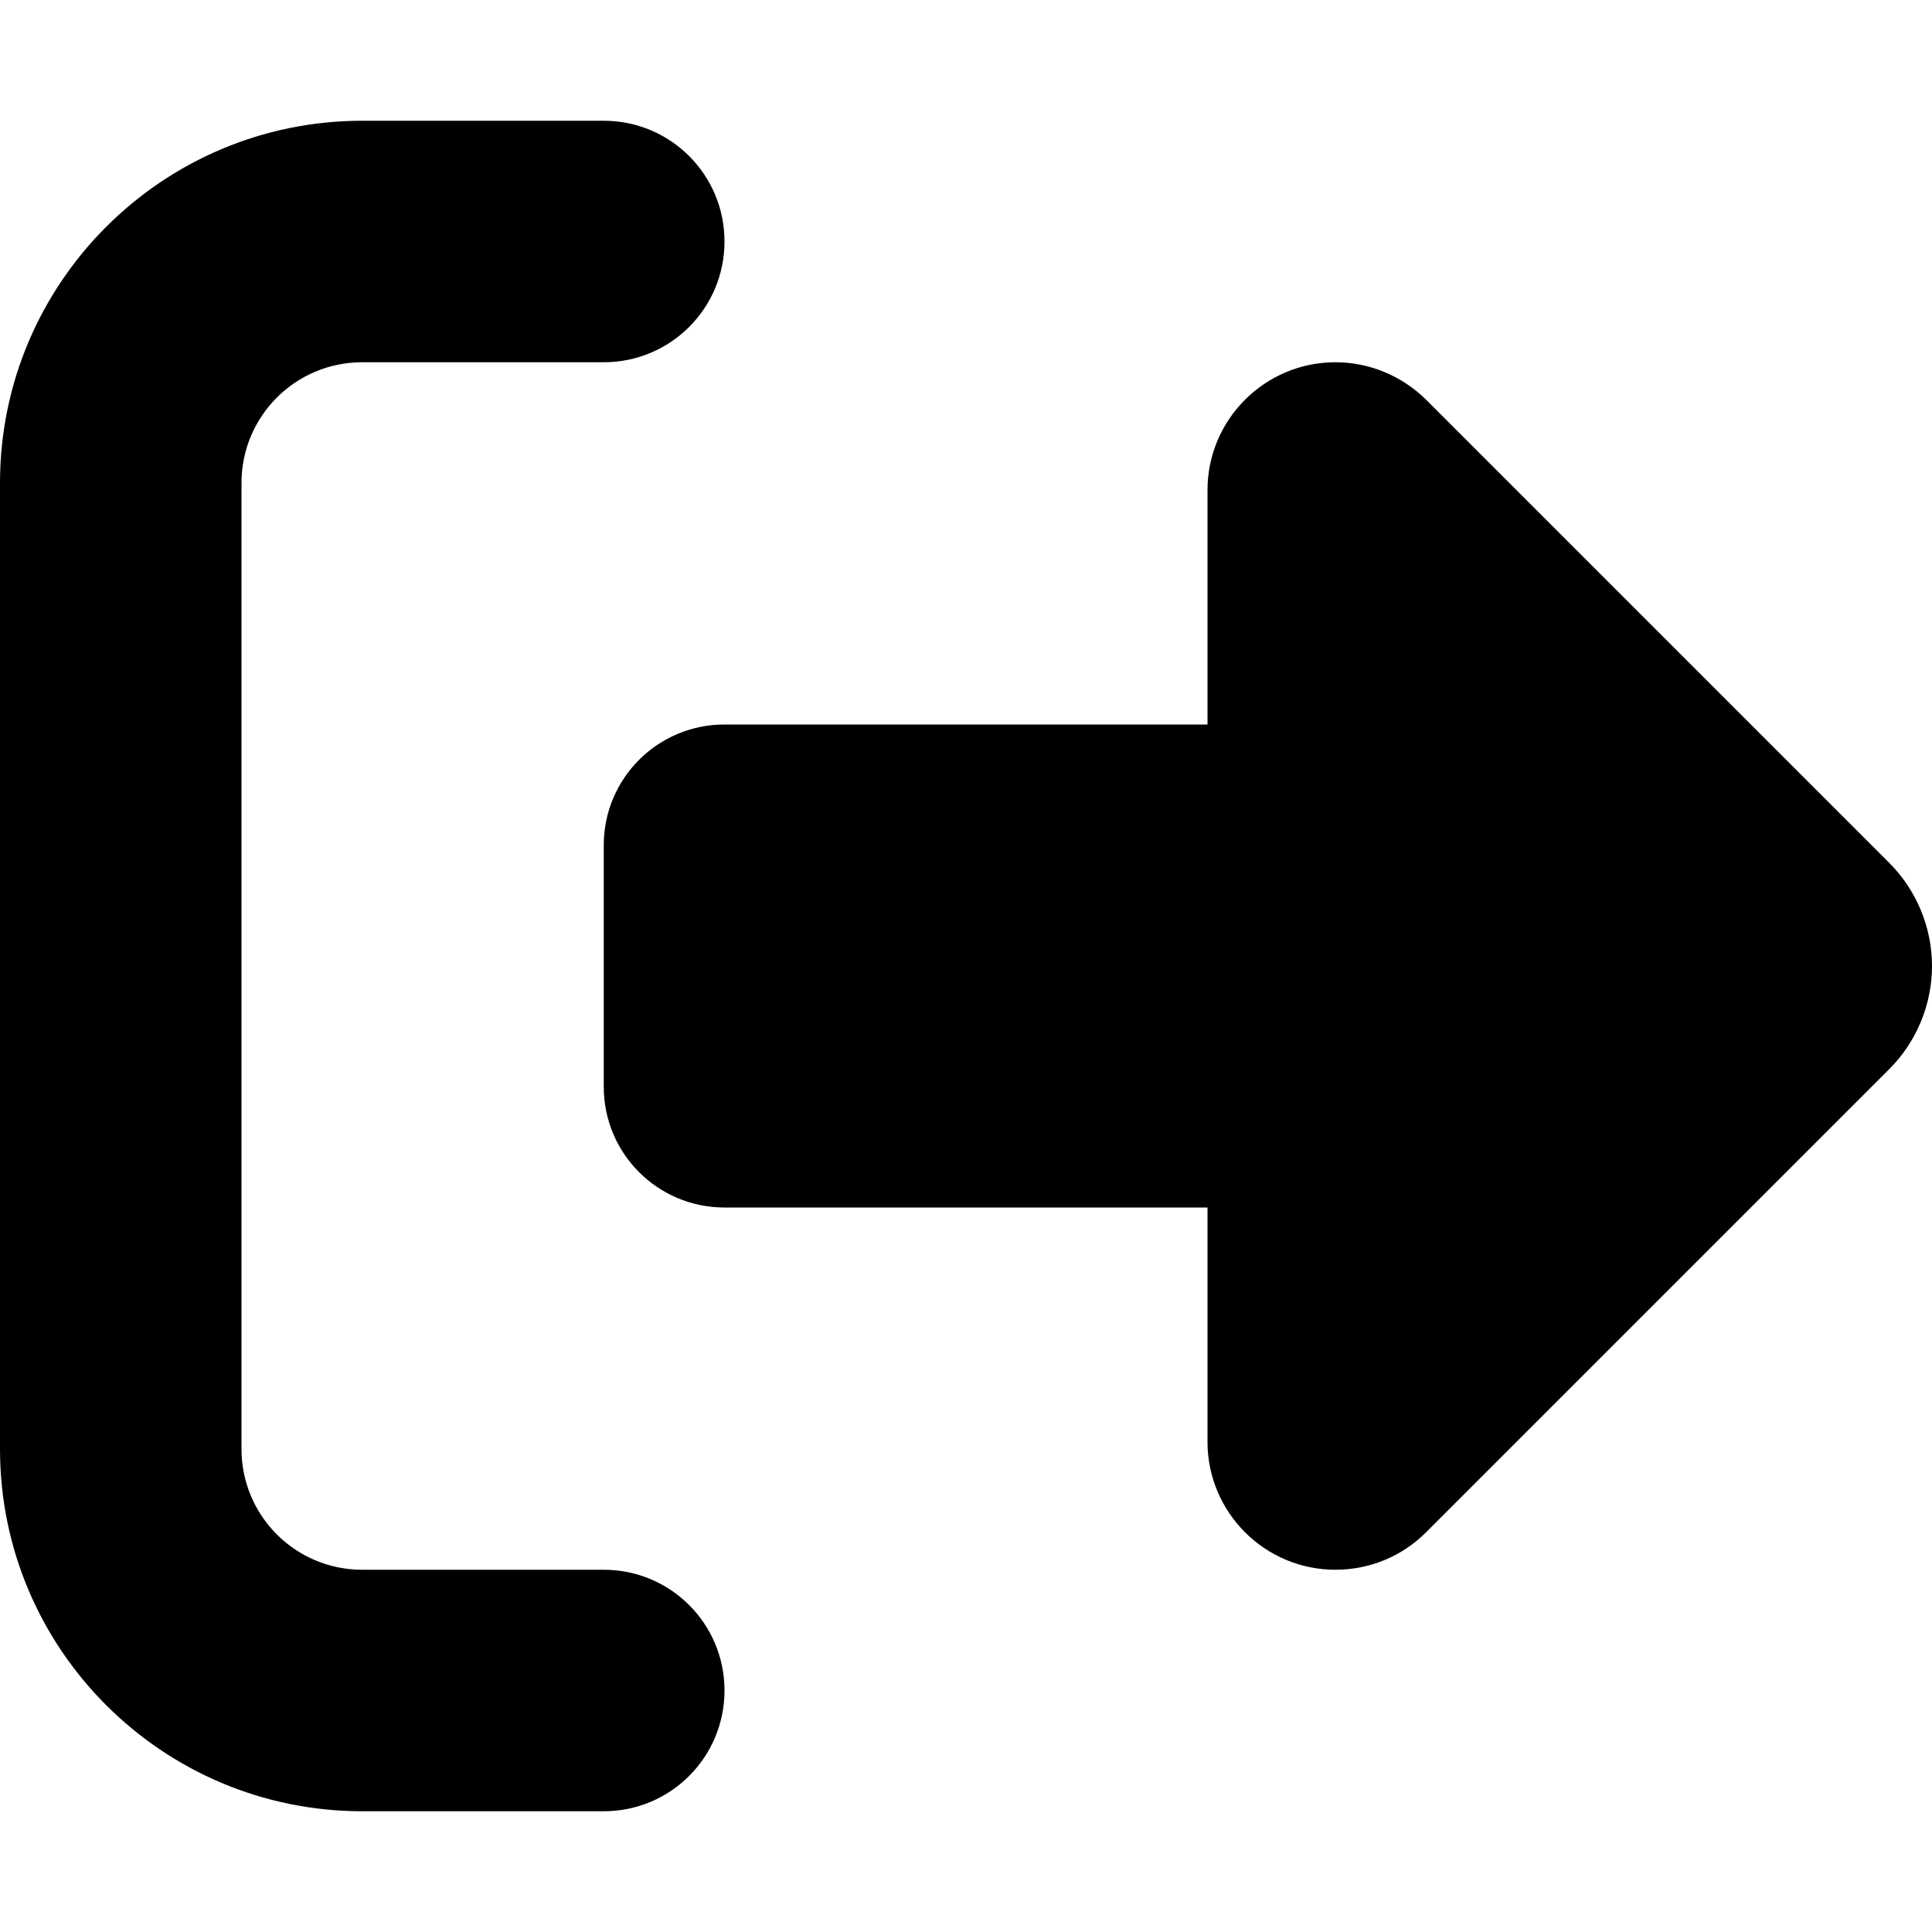
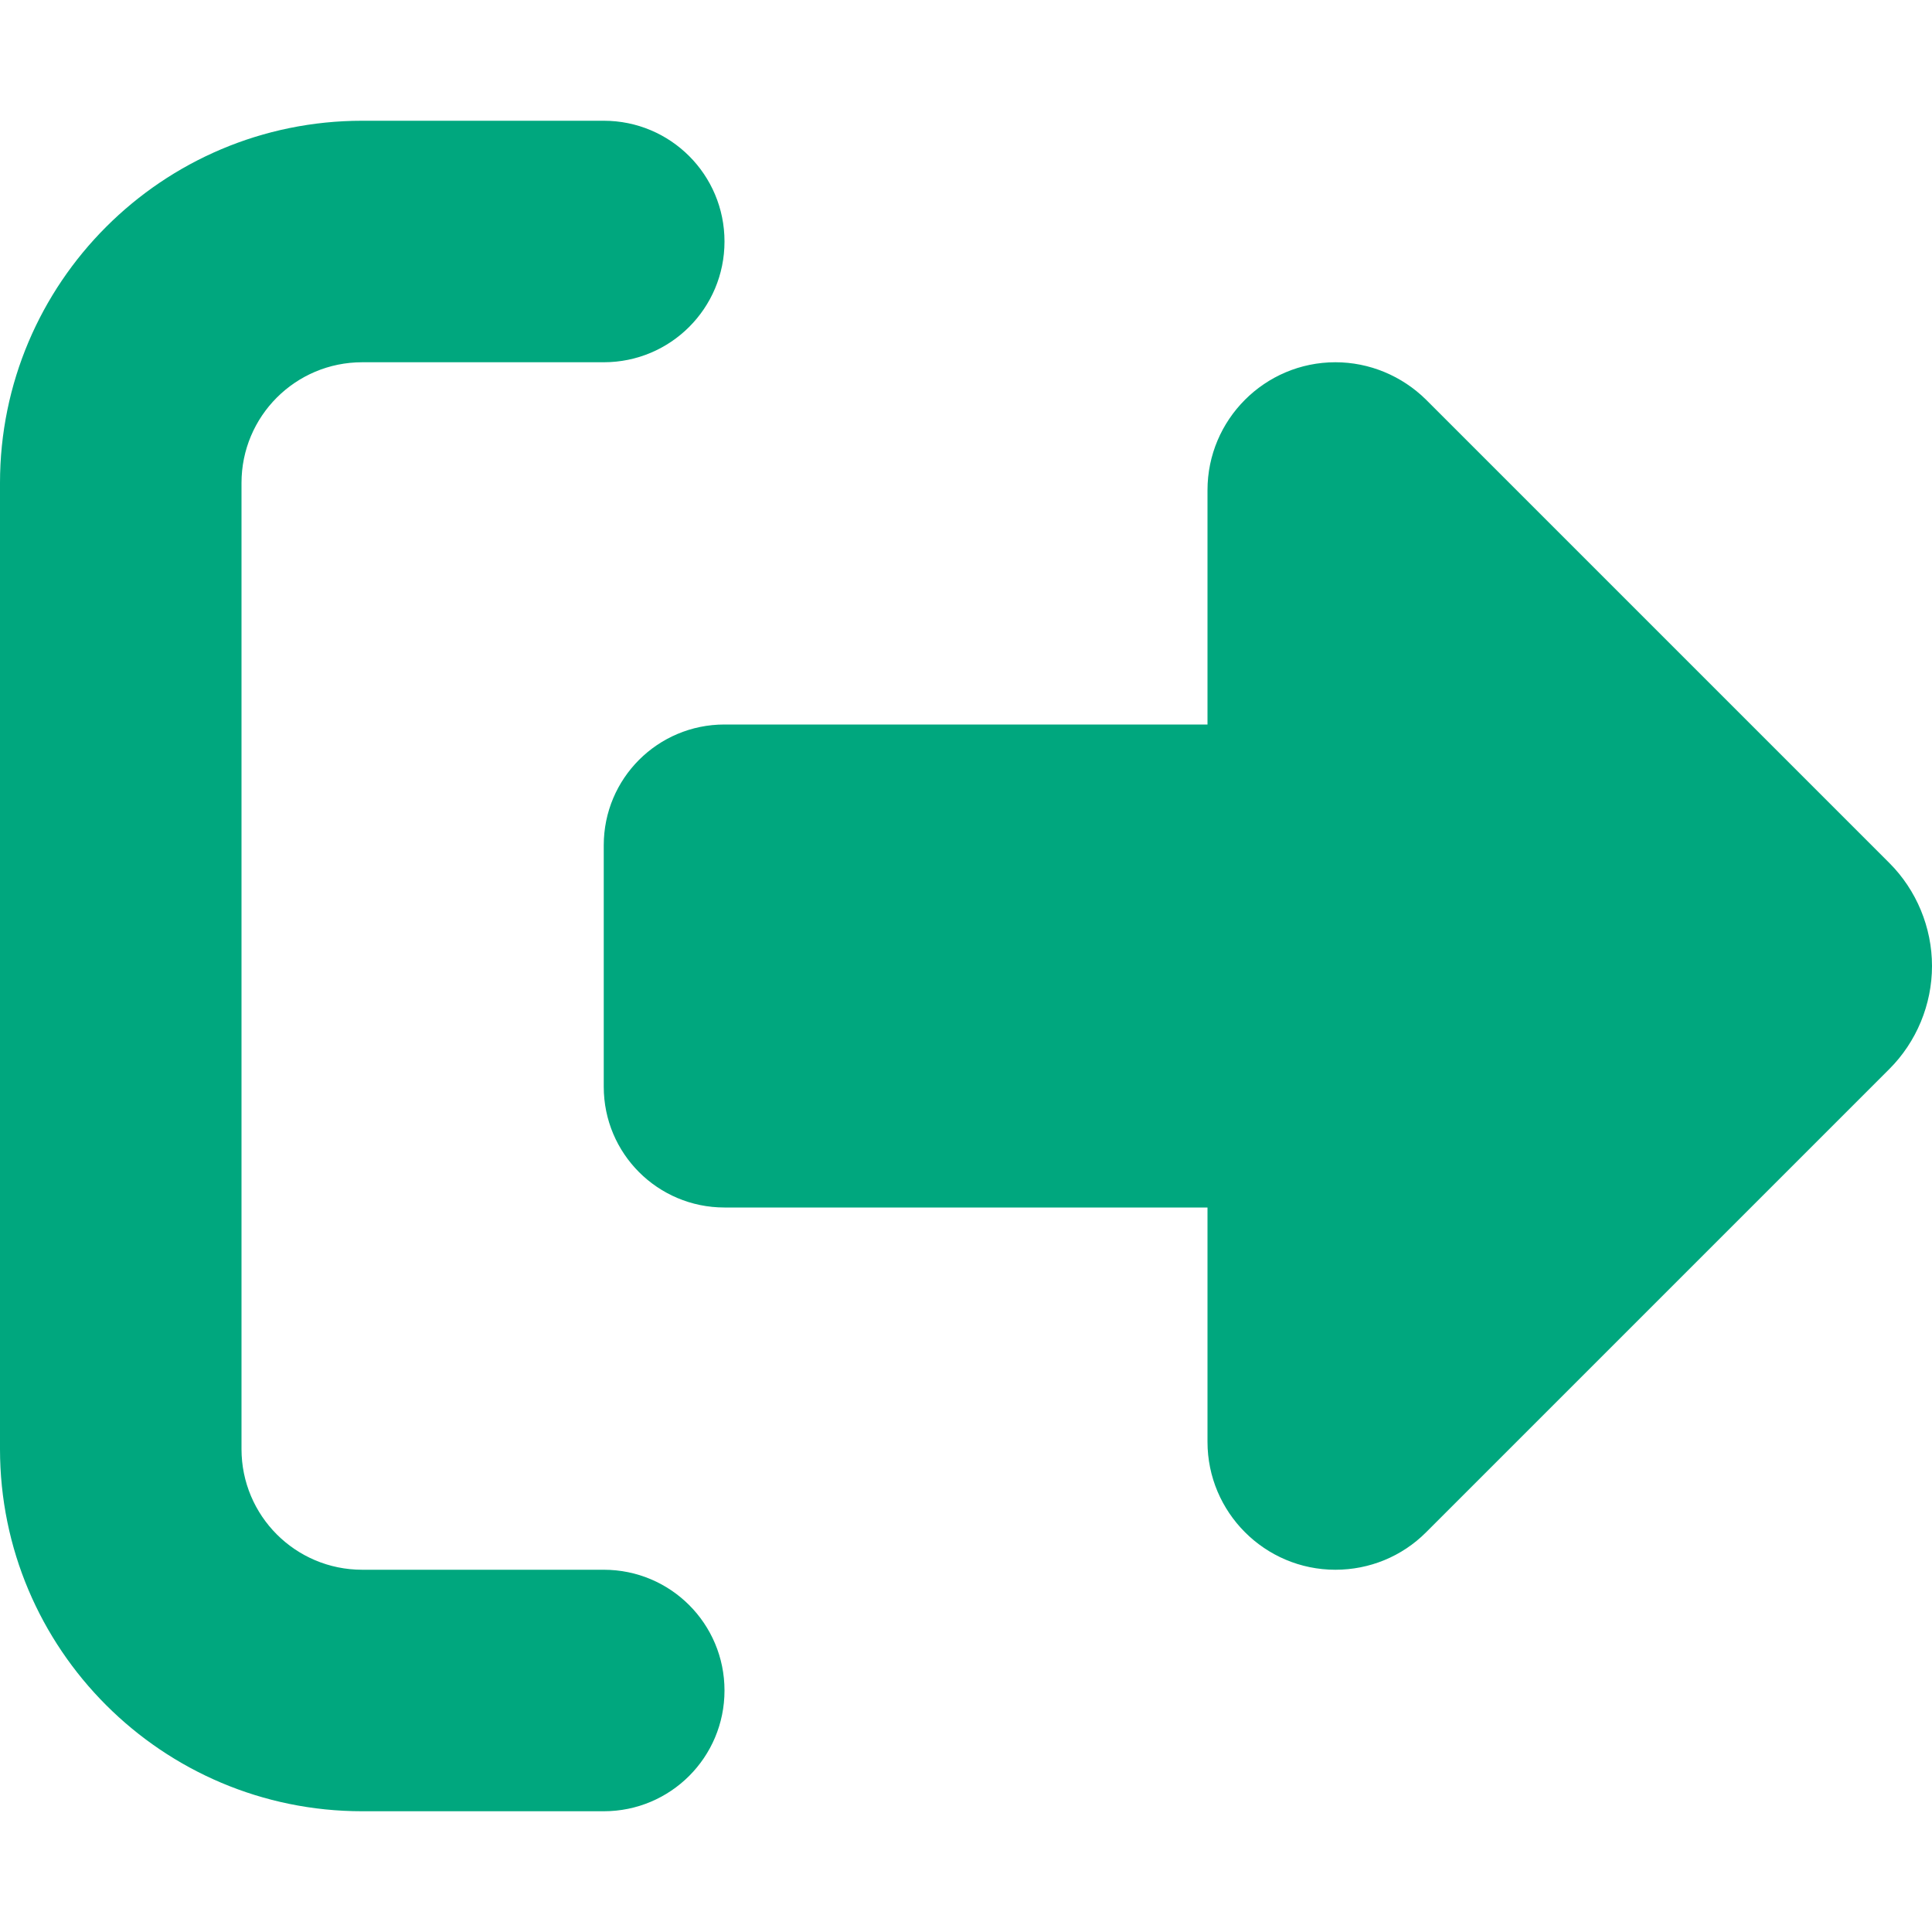
- <svg xmlns="http://www.w3.org/2000/svg" viewBox="0 0 512 512">
-   <path d="M377.9 105.9L500.7 228.7c7.2 7.2 11.3 17.1 11.3 27.3s-4.1 20.1-11.3 27.3L377.9 406.1c-6.4 6.4-15 9.9-24 9.9c-18.7 0-33.9-15.2-33.9-33.9l0-62.1-128 0c-17.7 0-32-14.3-32-32l0-64c0-17.7 14.3-32 32-32l128 0 0-62.1c0-18.7 15.2-33.9 33.9-33.9c9 0 17.6 3.6 24 9.9zM160 96L96 96c-17.7 0-32 14.3-32 32l0 256c0 17.7 14.3 32 32 32l64 0c17.7 0 32 14.3 32 32s-14.3 32-32 32l-64 0c-53 0-96-43-96-96L0 128C0 75 43 32 96 32l64 0c17.7 0 32 14.3 32 32s-14.3 32-32 32z" />
+ <svg xmlns="http://www.w3.org/2000/svg" version="1.1" id="Layer_1" x="0px" y="0px" viewBox="0 0 512 512" style="enable-background:new 0 0 512 512;" xml:space="preserve">
+   <style type="text/css">
+ 	.st0{fill:#00A77E;}
+ </style>
+   <path class="st0" d="M377.9,105.9l122.8,122.8c7.2,7.2,11.3,17.1,11.3,27.3c0,10.2-4.1,20.1-11.3,27.3L377.9,406.1  c-6.4,6.4-15,9.9-24,9.9c-18.7,0-33.9-15.2-33.9-33.9V320H192c-17.7,0-32-14.3-32-32v-64c0-17.7,14.3-32,32-32h128v-62.1  c0-18.7,15.2-33.9,33.9-33.9C362.9,96,371.5,99.6,377.9,105.9z M160,96H96c-17.7,0-32,14.3-32,32v256c0,17.7,14.3,32,32,32h64  c17.7,0,32,14.3,32,32s-14.3,32-32,32H96c-53,0-96-43-96-96V128c0-53,43-96,96-96h64c17.7,0,32,14.3,32,32S177.7,96,160,96z" />
</svg>
